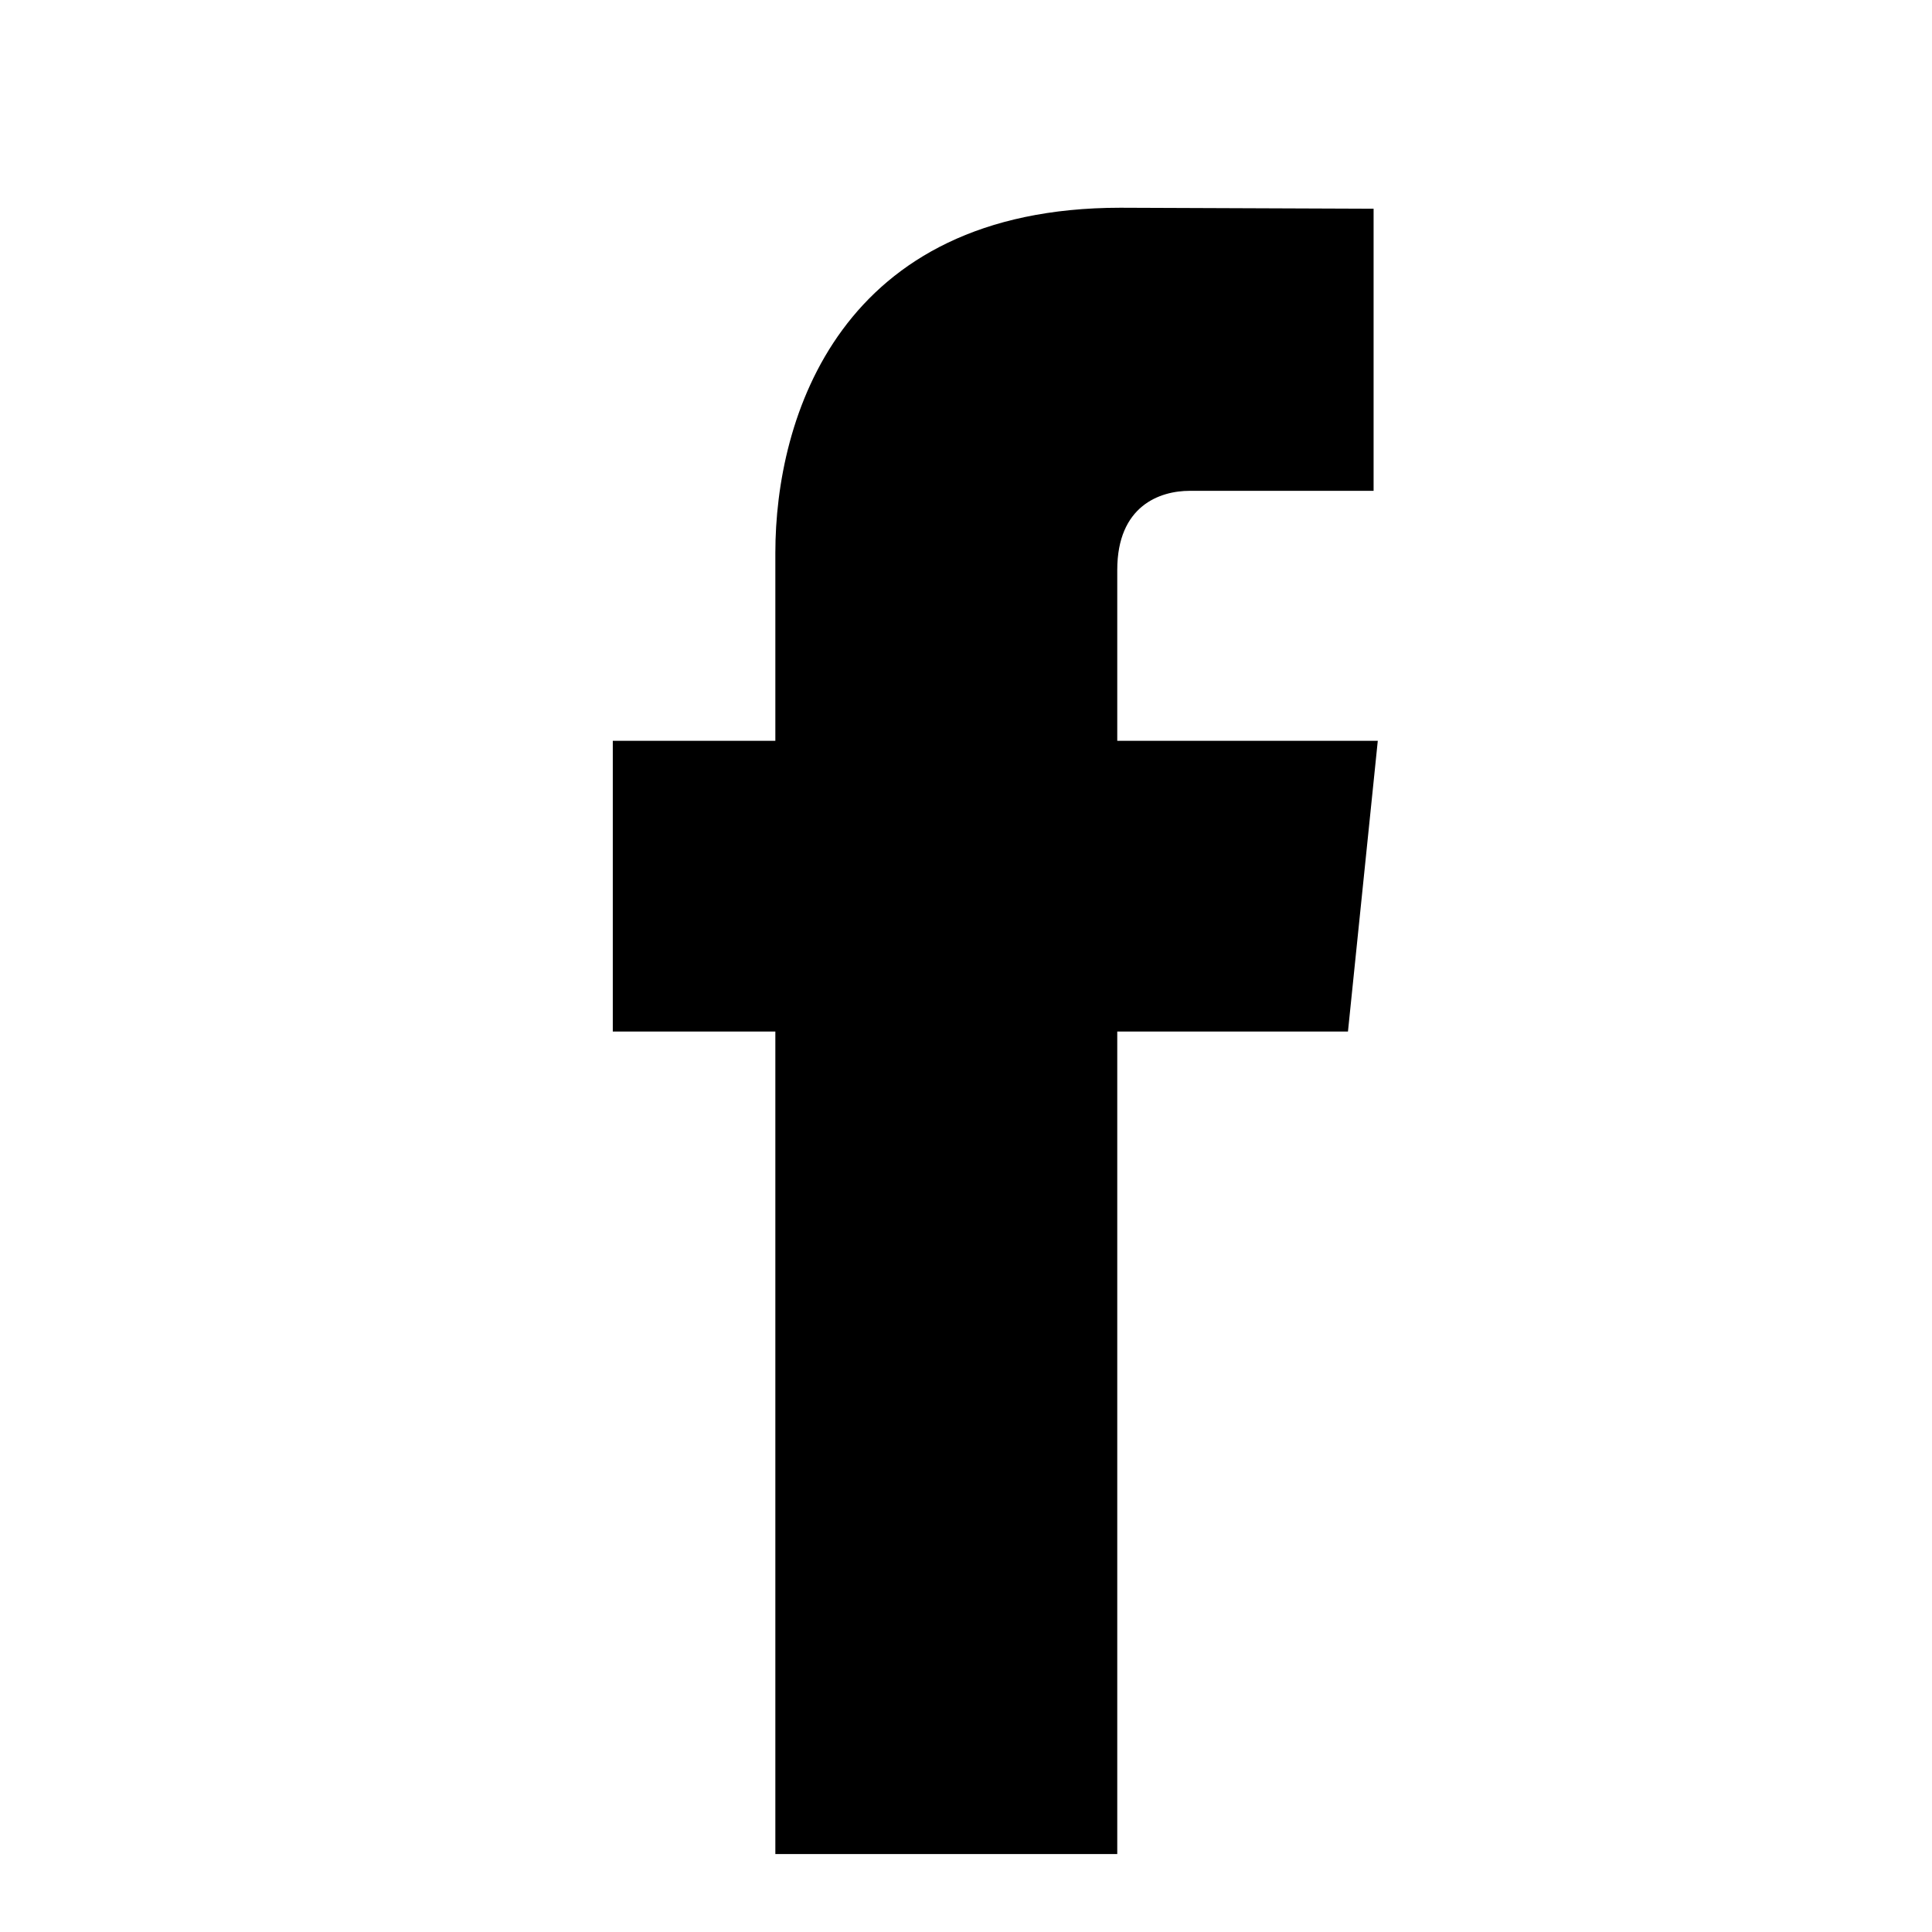
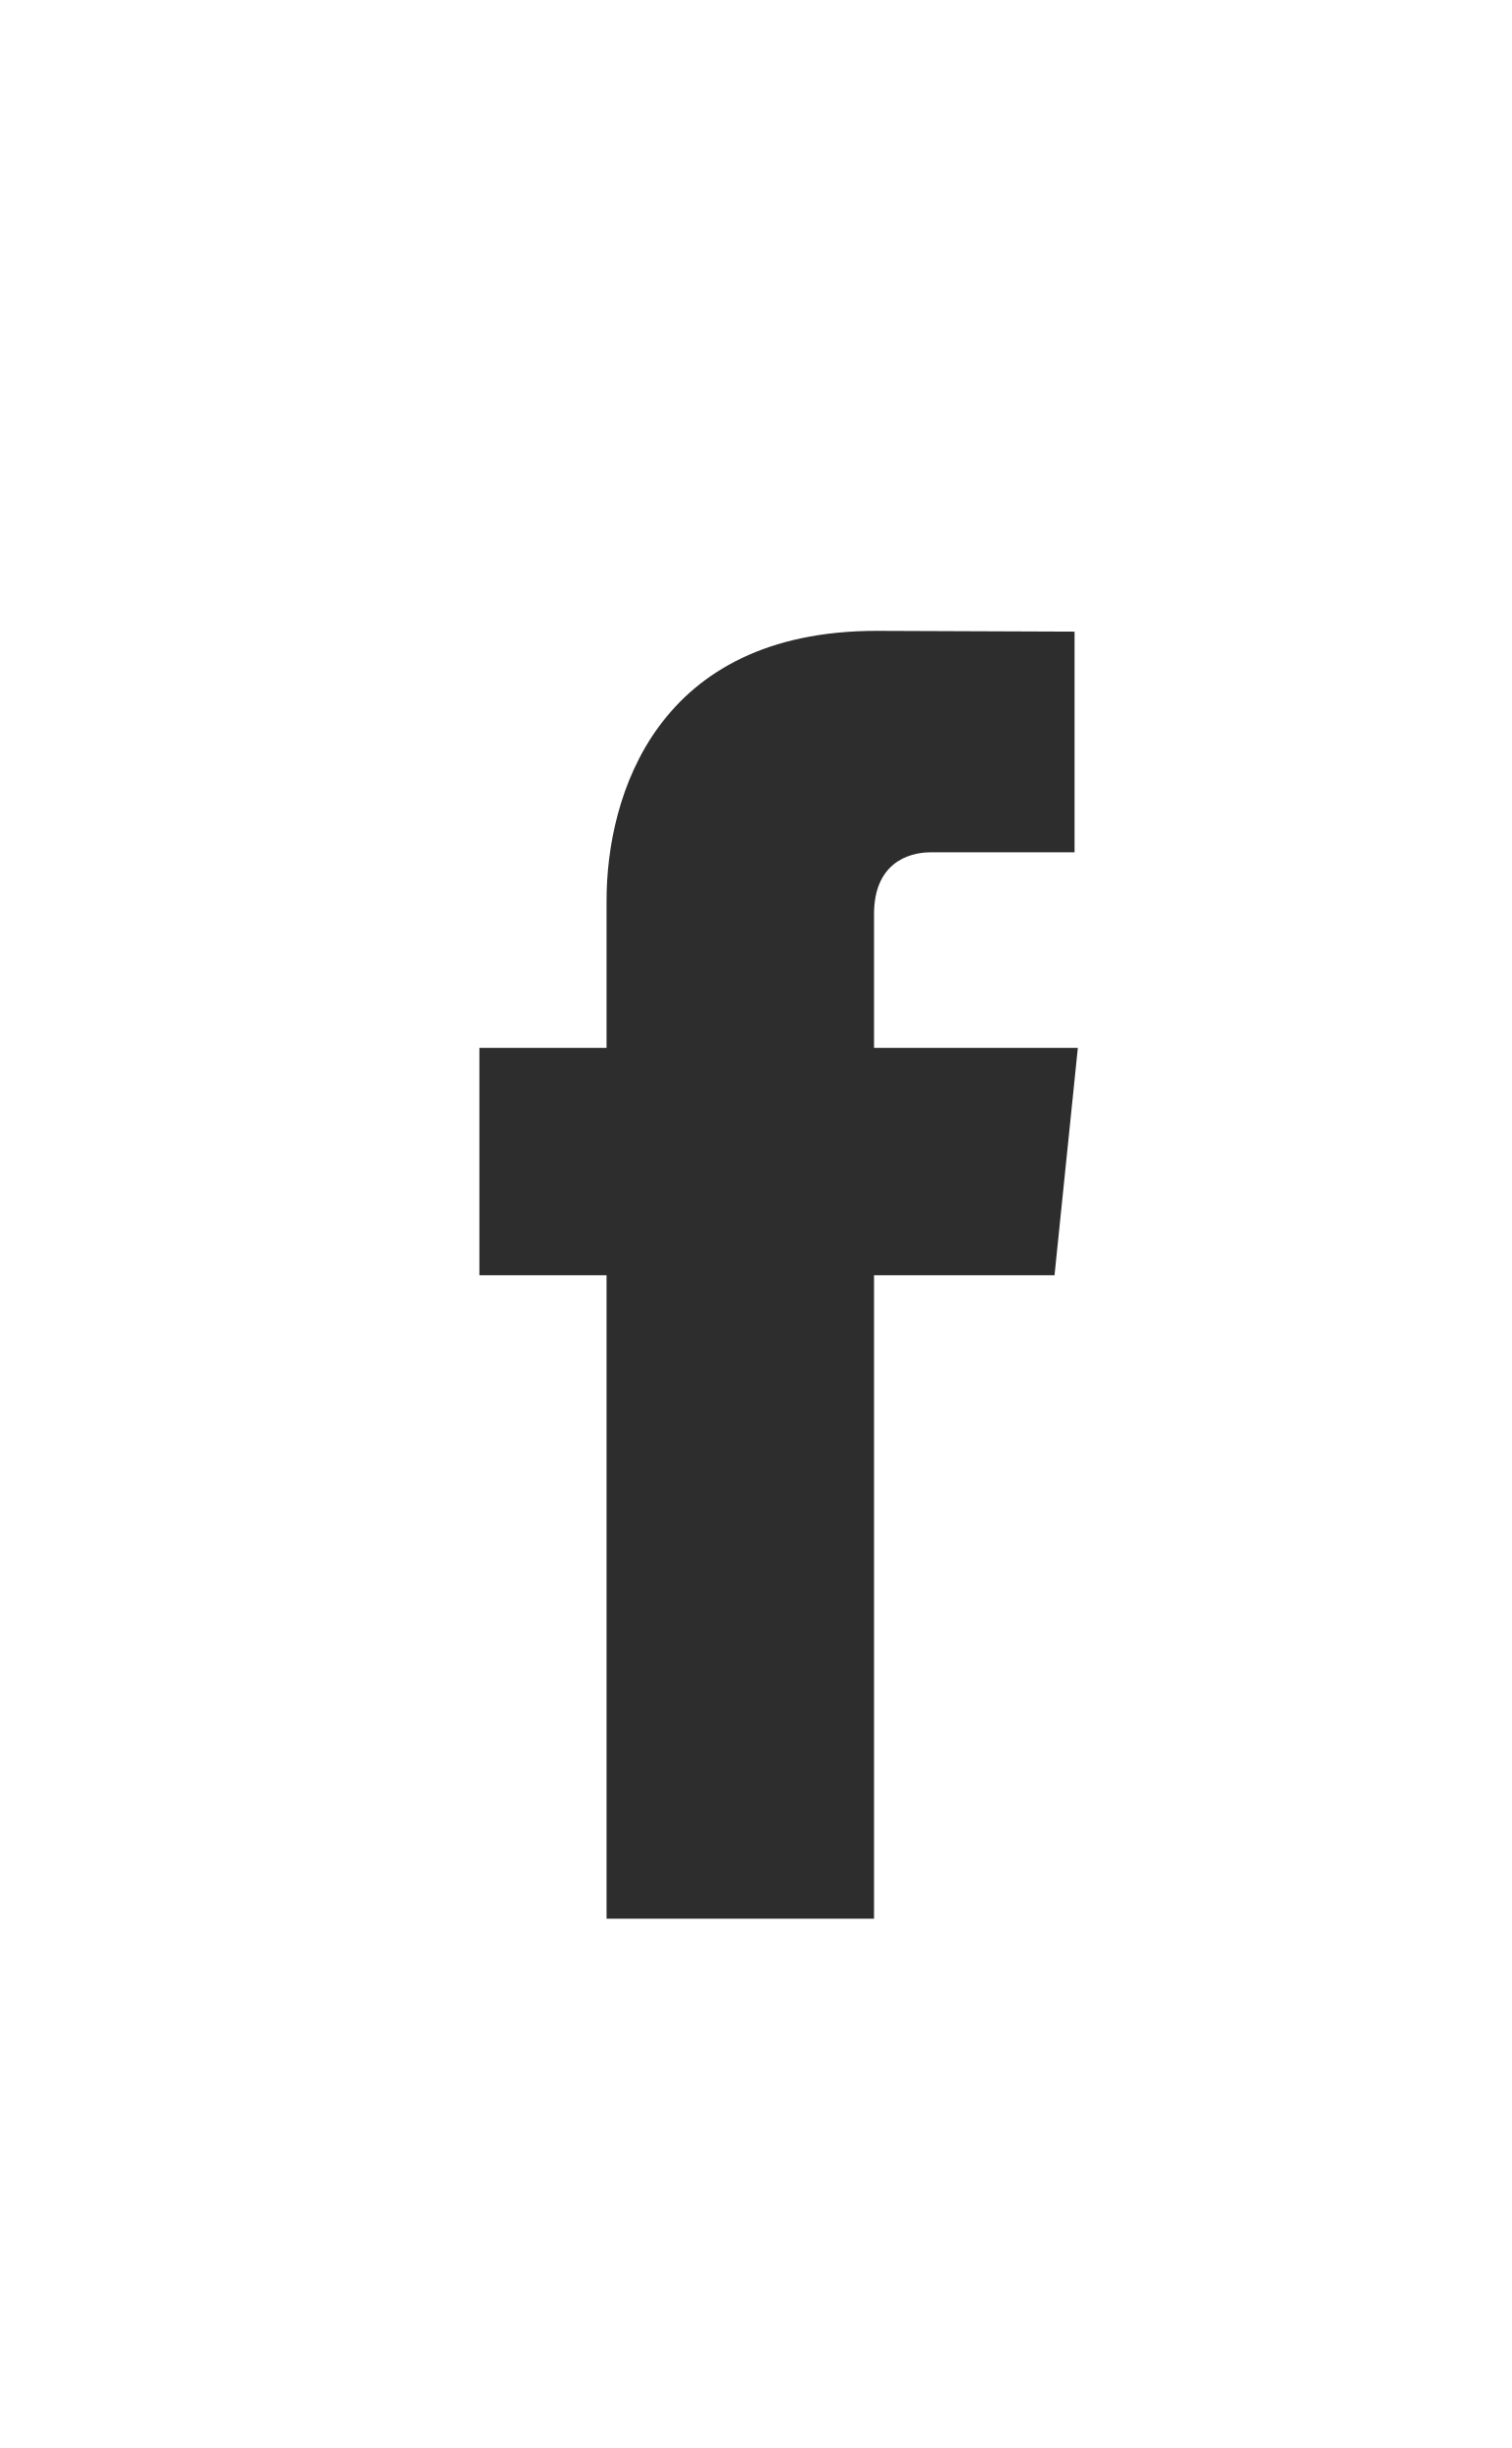
- <svg xmlns="http://www.w3.org/2000/svg" enable-background="new 0 0 56.693 56.693" height="56.693px" id="Layer_1" version="1.1" viewBox="0 0 56.693 56.693" width="56.693px" xml:space="preserve">
-   <path d="M40.43,21.739h-7.645v-5.014c0-1.883,1.248-2.322,2.127-2.322c0.877,0,5.395,0,5.395,0V6.125l-7.43-0.029  c-8.248,0-10.125,6.174-10.125,10.125v5.518h-4.77v8.53h4.77c0,10.947,0,24.137,0,24.137h10.033c0,0,0-13.32,0-24.137h6.77  L40.43,21.739z" />
+ <svg xmlns="http://www.w3.org/2000/svg" enable-background="new 0 0 56.693 56.693" height="56.693px" id="Layer_1" version="1.1" viewBox="0 0 56.693 56.693" width="35px" xml:space="preserve">
+   <path fill="#2d2d2d" d="M40.43,21.739h-7.645v-5.014c0-1.883,1.248-2.322,2.127-2.322c0.877,0,5.395,0,5.395,0V6.125l-7.43-0.029  c-8.248,0-10.125,6.174-10.125,10.125v5.518h-4.77v8.53h4.77c0,10.947,0,24.137,0,24.137h10.033c0,0,0-13.32,0-24.137h6.77  L40.43,21.739z" />
</svg>
